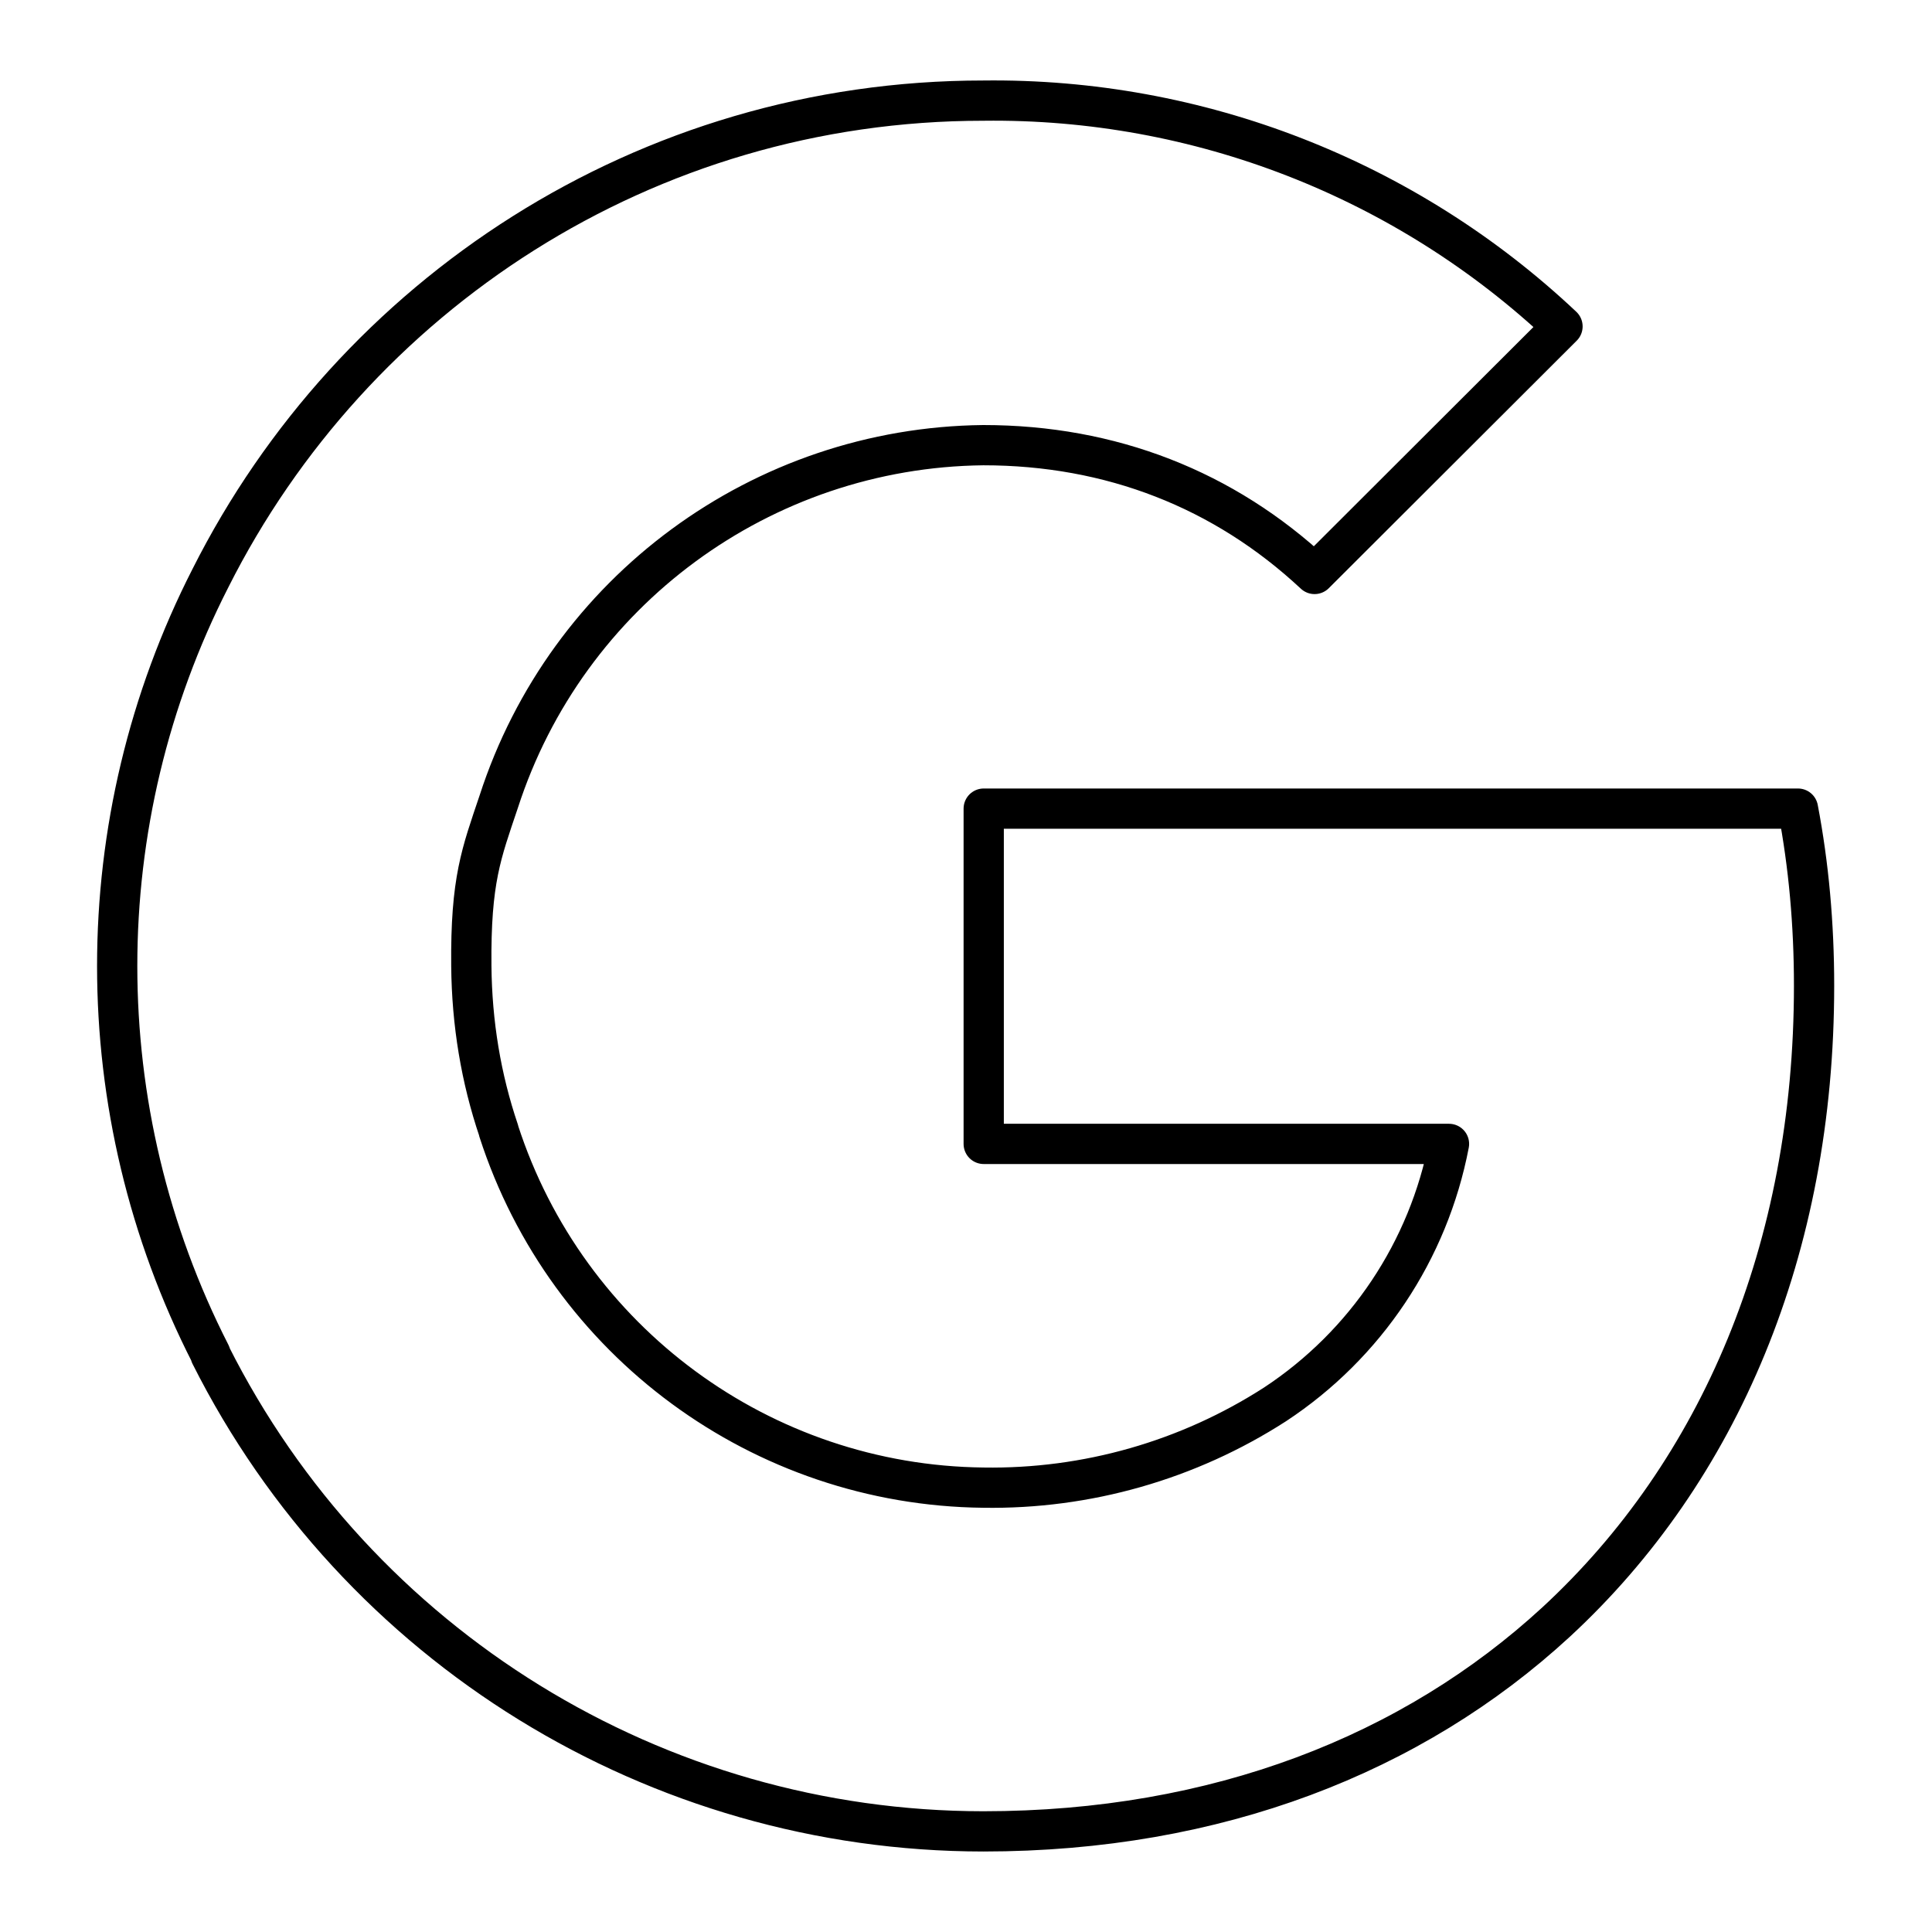
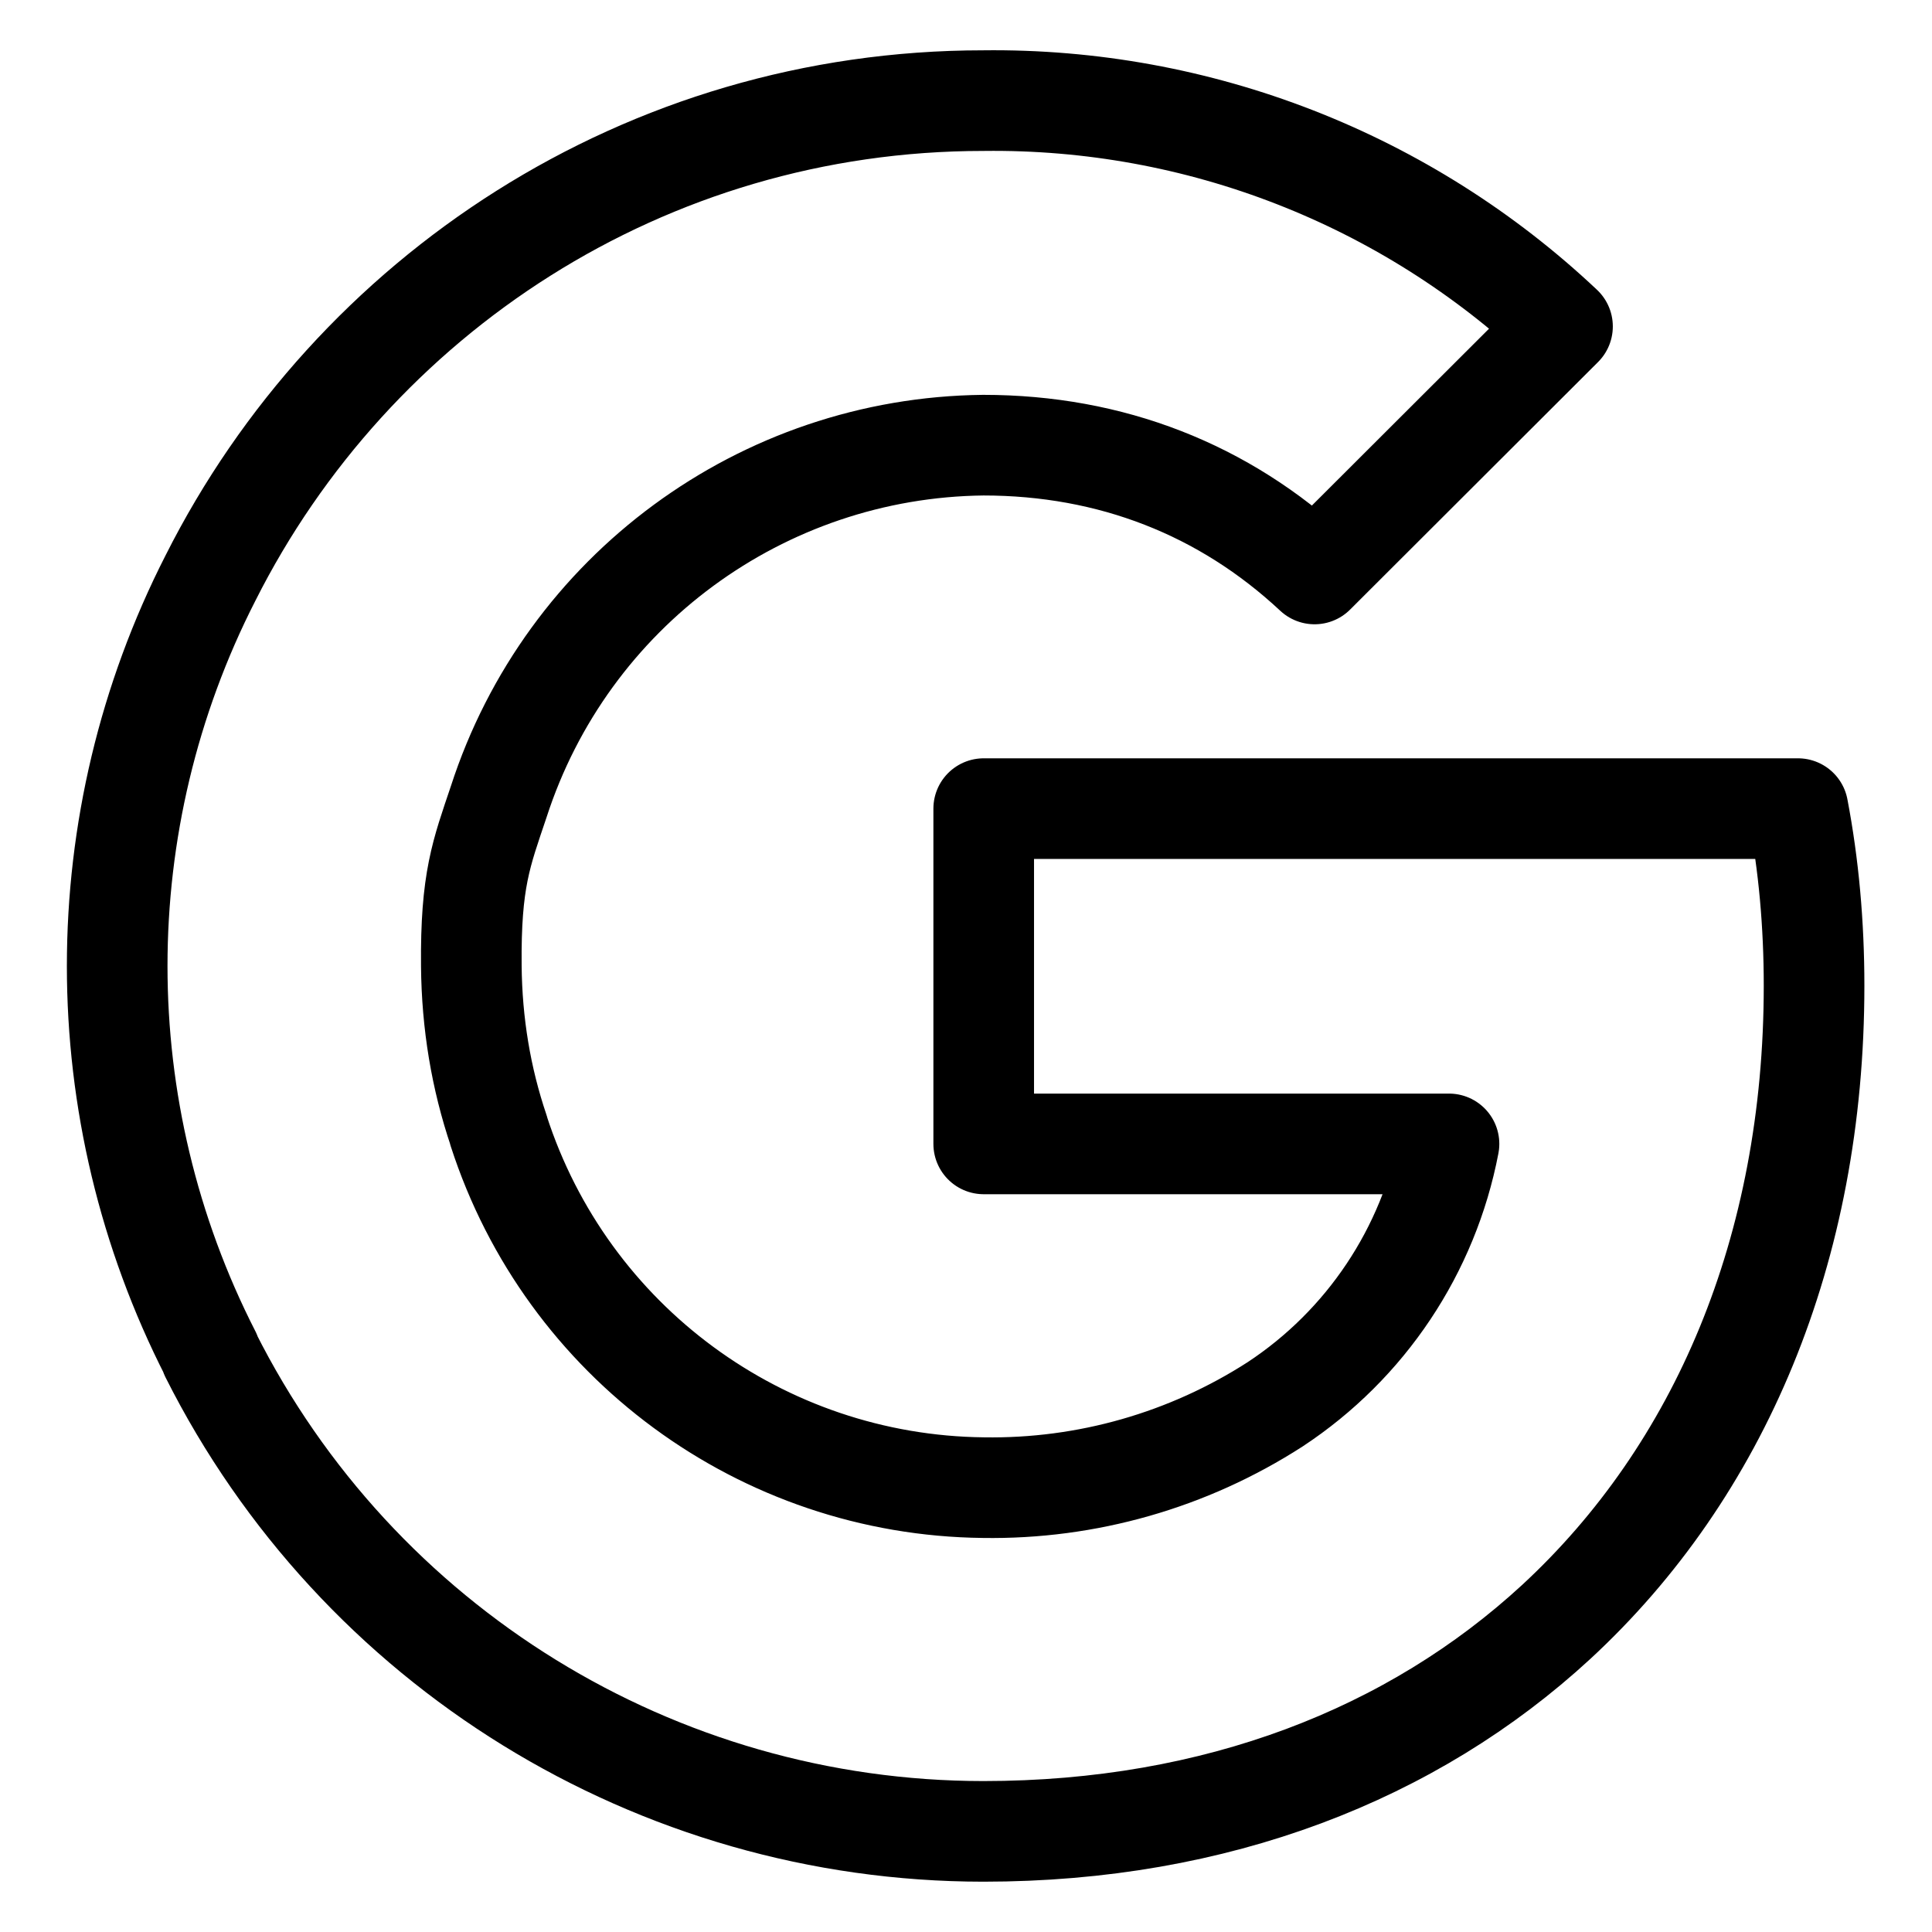
<svg xmlns="http://www.w3.org/2000/svg" width="800" height="800" viewBox="0 0 48 48">
-   <path d="M31.68 34.89a13 13 0 0 1-7.25 2.07 12.8 12.8 0 0 1-12.04-8.86v-.01q-.66-1.95-.68-4.09c-.02-2.14.25-2.8.68-4.08a12.8 12.8 0 0 1 12.04-8.86c3.17 0 5.98 1.1 8.23 3.2l6.16-6.15A20.6 20.6 0 0 0 24.43 2.5c-8.4 0-15.66 4.83-19.2 11.86a21.2 21.2 0 0 0 0 19.28v.02a21.5 21.5 0 0 0 19.2 11.84c5.8 0 10.67-1.92 14.23-5.2 4.06-3.75 6.41-9.26 6.41-15.81q0-2.3-.4-4.4H24.44v8.33H36a10 10 0 0 1-4.32 6.47" style="fill:none;stroke:currentColor;stroke-linecap:round;stroke-linejoin:round" />
+   <path d="M31.68 34.89a13 13 0 0 1-7.25 2.07 12.8 12.8 0 0 1-12.04-8.86v-.01q-.66-1.95-.68-4.09c-.02-2.14.25-2.8.68-4.08a12.8 12.8 0 0 1 12.04-8.86c3.17 0 5.98 1.1 8.23 3.2l6.16-6.15A20.6 20.6 0 0 0 24.43 2.5c-8.4 0-15.66 4.83-19.2 11.86a21.2 21.2 0 0 0 0 19.28v.02a21.5 21.5 0 0 0 19.2 11.84c5.8 0 10.67-1.92 14.23-5.2 4.06-3.75 6.41-9.26 6.41-15.81q0-2.3-.4-4.4H24.44v8.33H36a10 10 0 0 1-4.32 6.47" style="fill:none;stroke:currentColor;stroke-width:2.5;stroke-linecap:round;stroke-linejoin:round" />
</svg>
